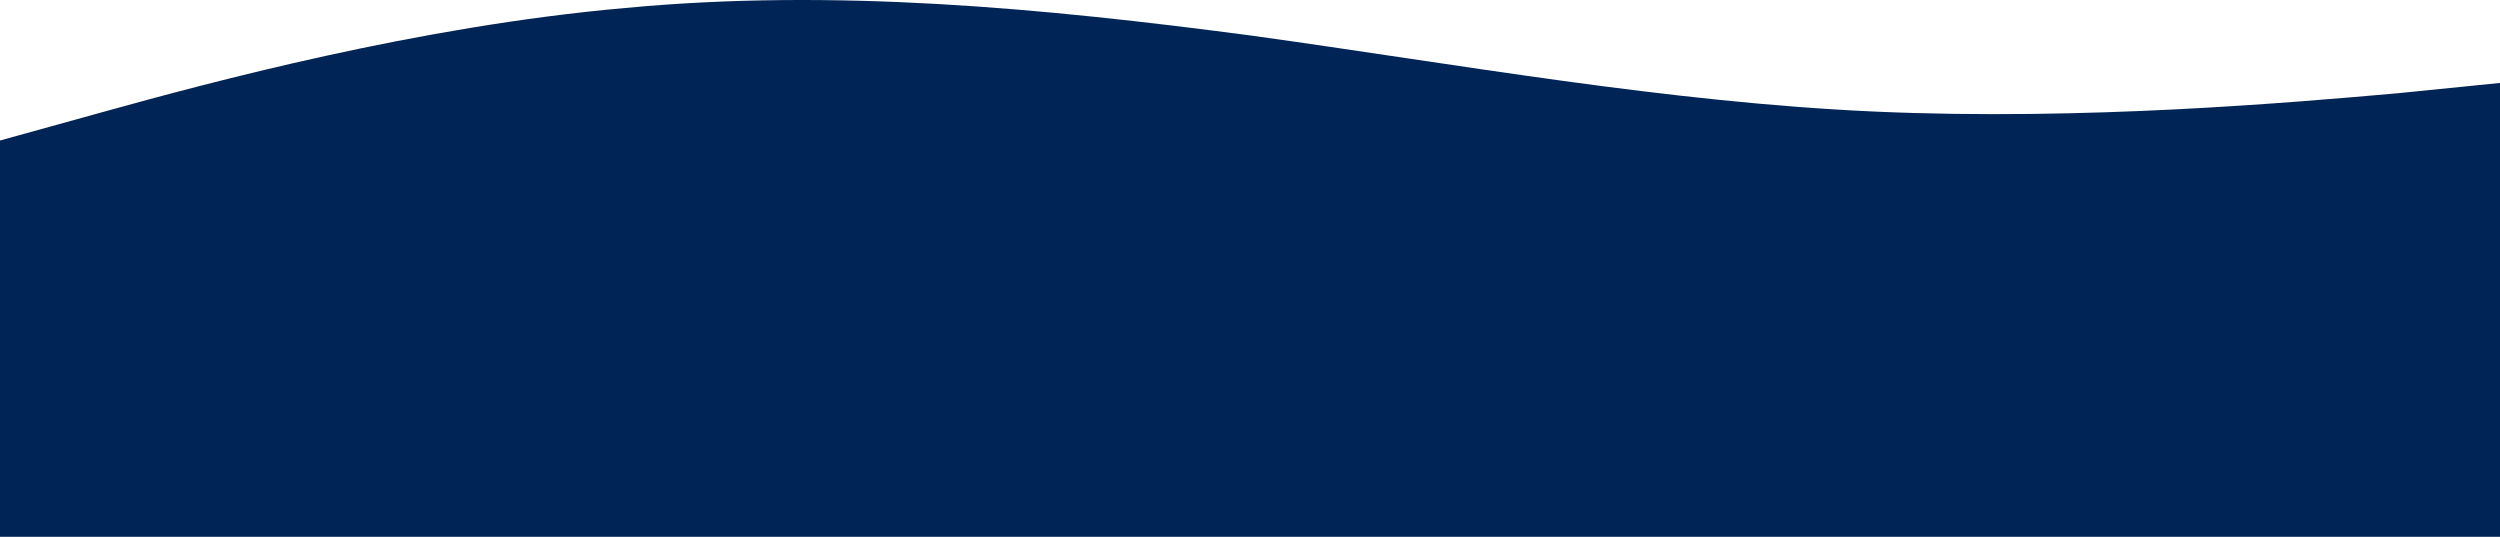
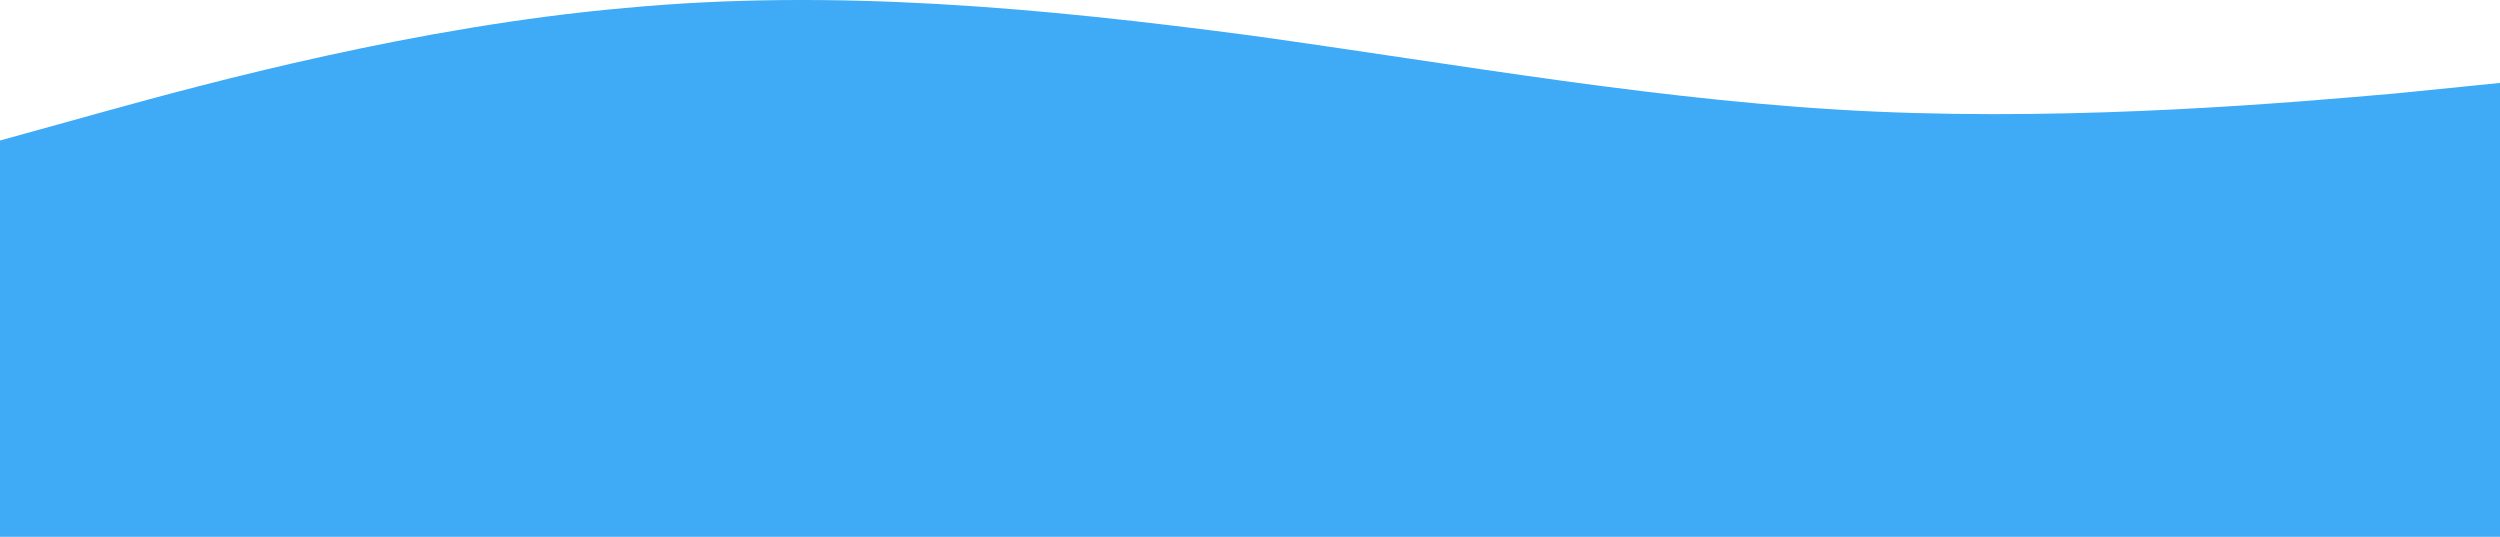
- <svg xmlns="http://www.w3.org/2000/svg" width="1439" height="309" viewBox="0 0 1439 309" fill="3FAAF5">
-   <path fill-rule="evenodd" clip-rule="evenodd" d="M0 80.878L60 64.26C120 47.642 240 15.161 360 4.586C480 -6.745 600 4.586 720 20.448C840 37.067 960 58.972 1080 64.26C1200 69.547 1320 58.972 1380 53.685L1440 47.642V309H1380C1320 309 1200 309 1080 309C960 309 840 309 720 309C600 309 480 309 360 309C240 309 120 309 60 309H0V80.878Z" fill="#012456" />
+ <svg xmlns="http://www.w3.org/2000/svg" width="1439" height="309" viewBox="0 0 1439 309" fill="#3FAAF5">
+   <path fill-rule="evenodd" clip-rule="evenodd" d="M0 80.878L60 64.26C120 47.642 240 15.161 360 4.586C480 -6.745 600 4.586 720 20.448C840 37.067 960 58.972 1080 64.26C1200 69.547 1320 58.972 1380 53.685L1440 47.642V309H1380C1320 309 1200 309 1080 309C960 309 840 309 720 309C600 309 480 309 360 309C240 309 120 309 60 309H0V80.878Z" fill="#3FAAF5" />
</svg>
